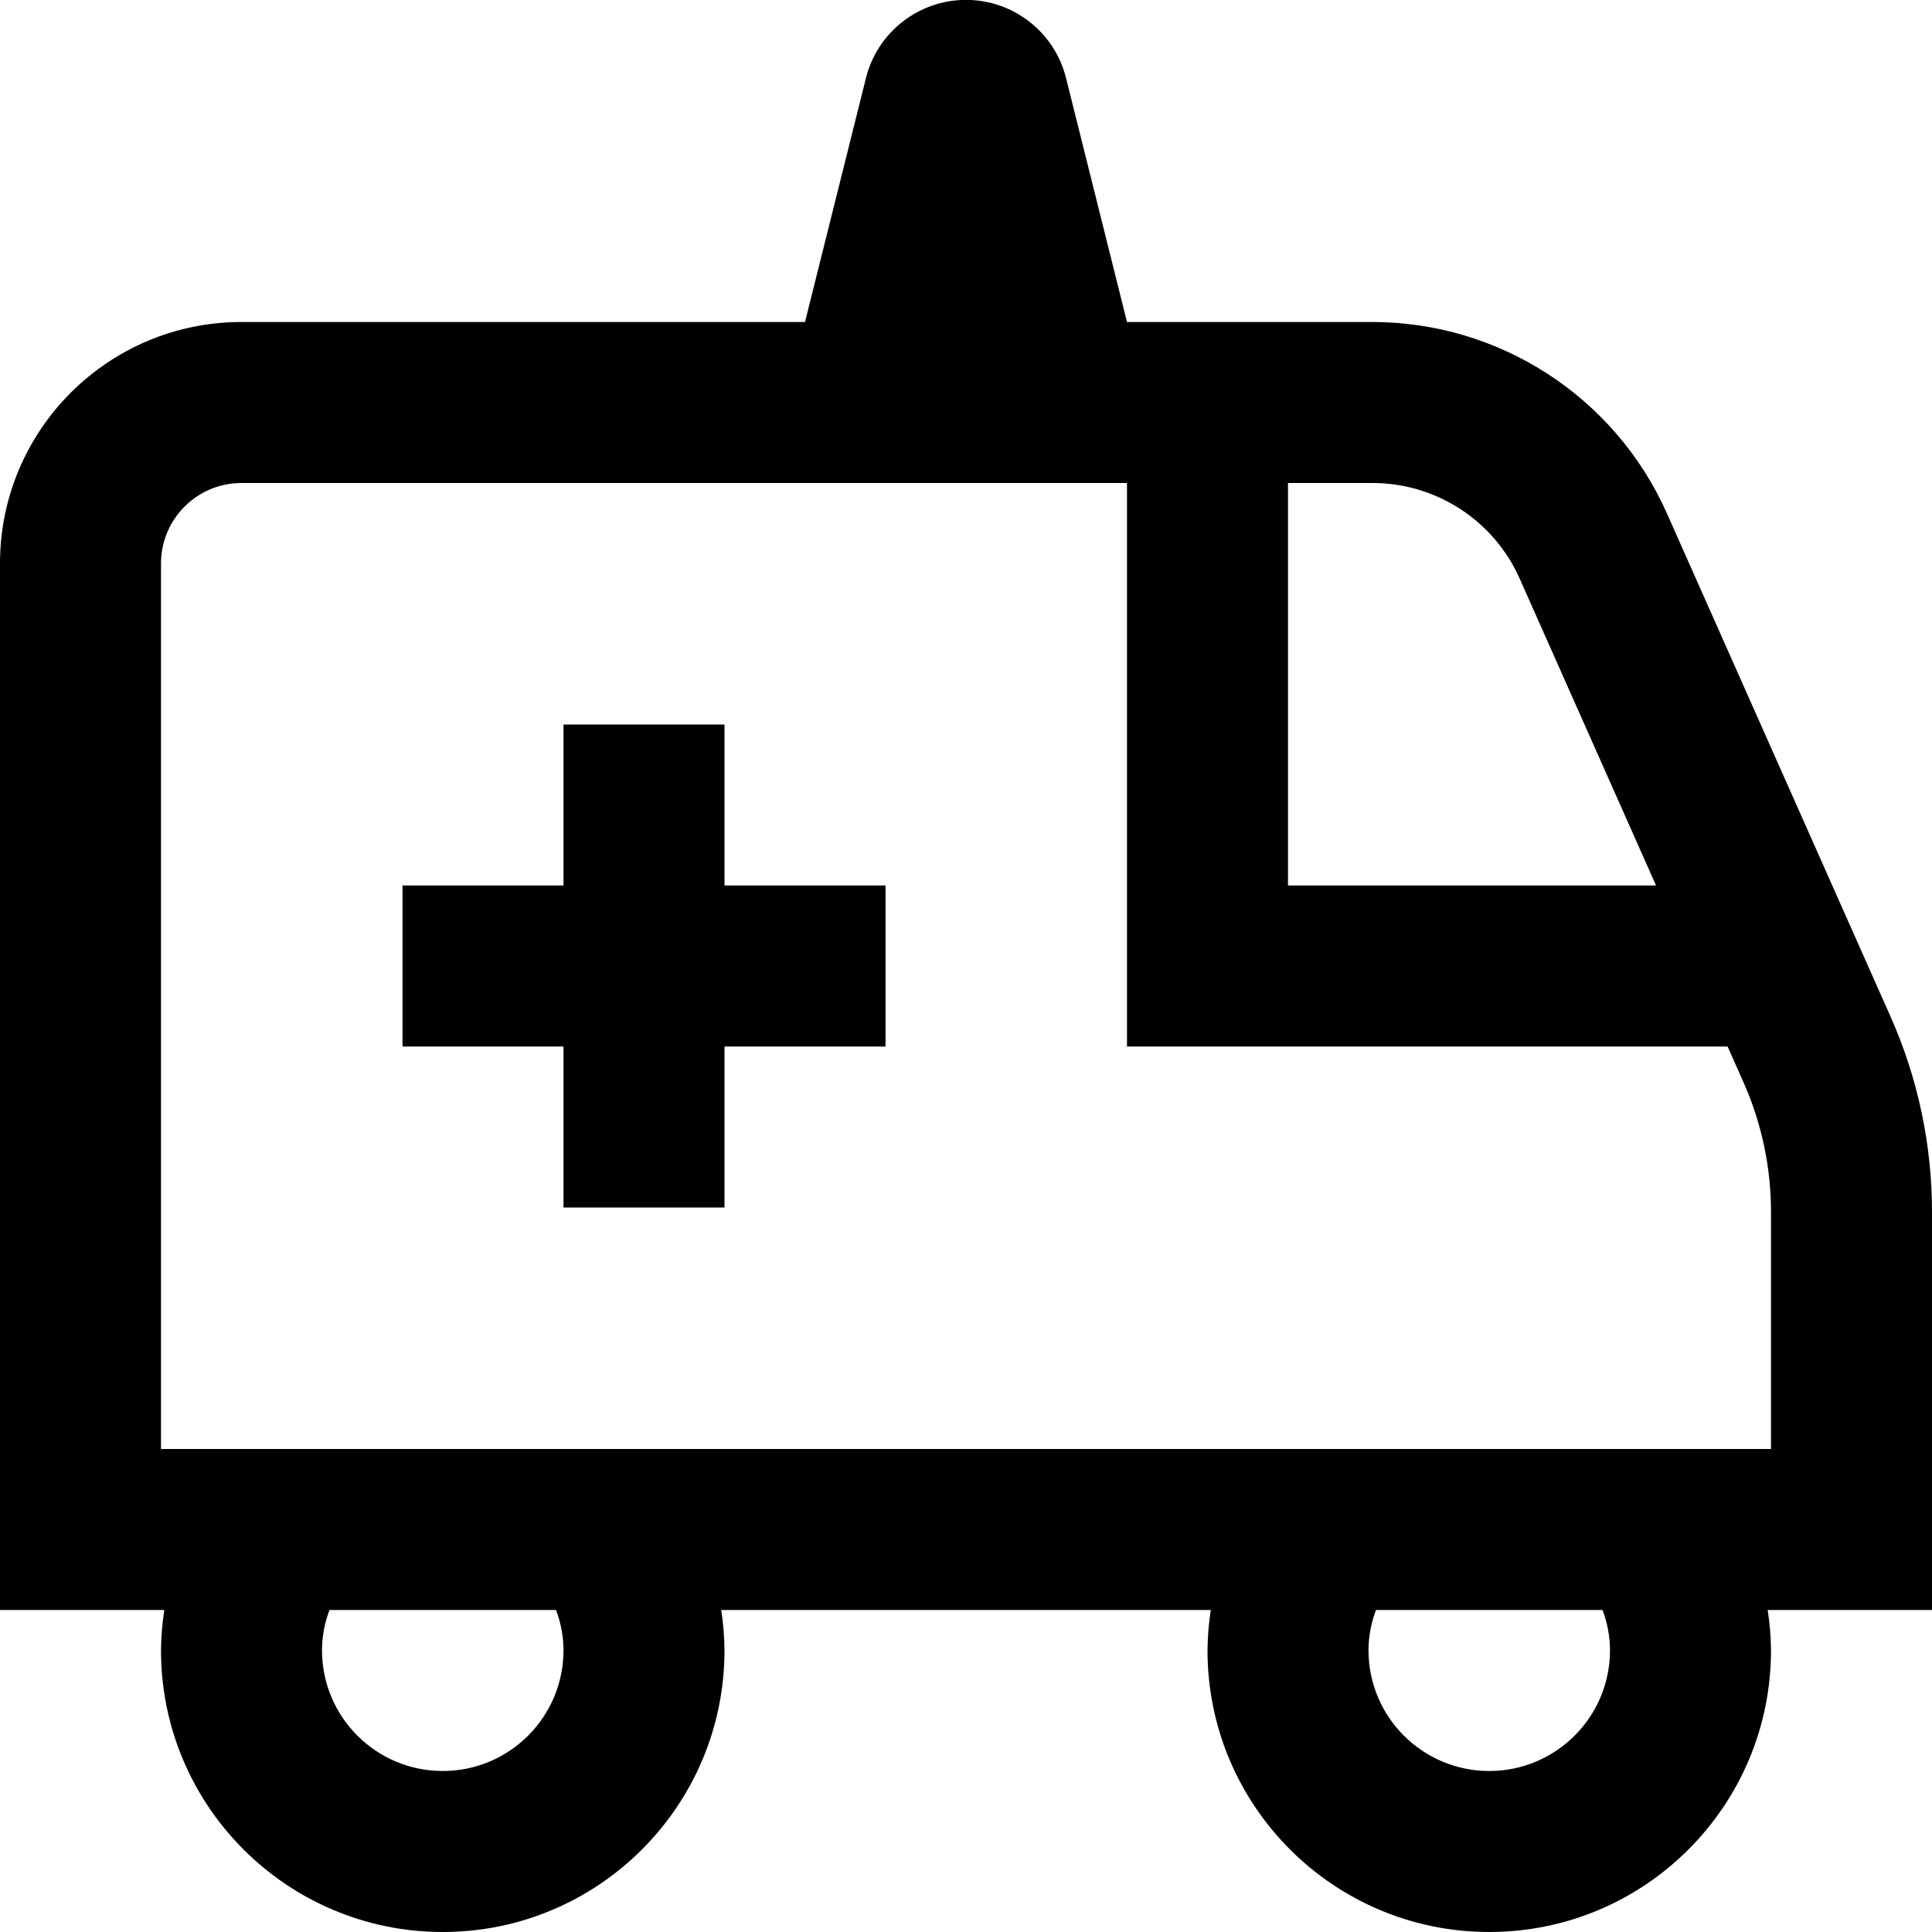
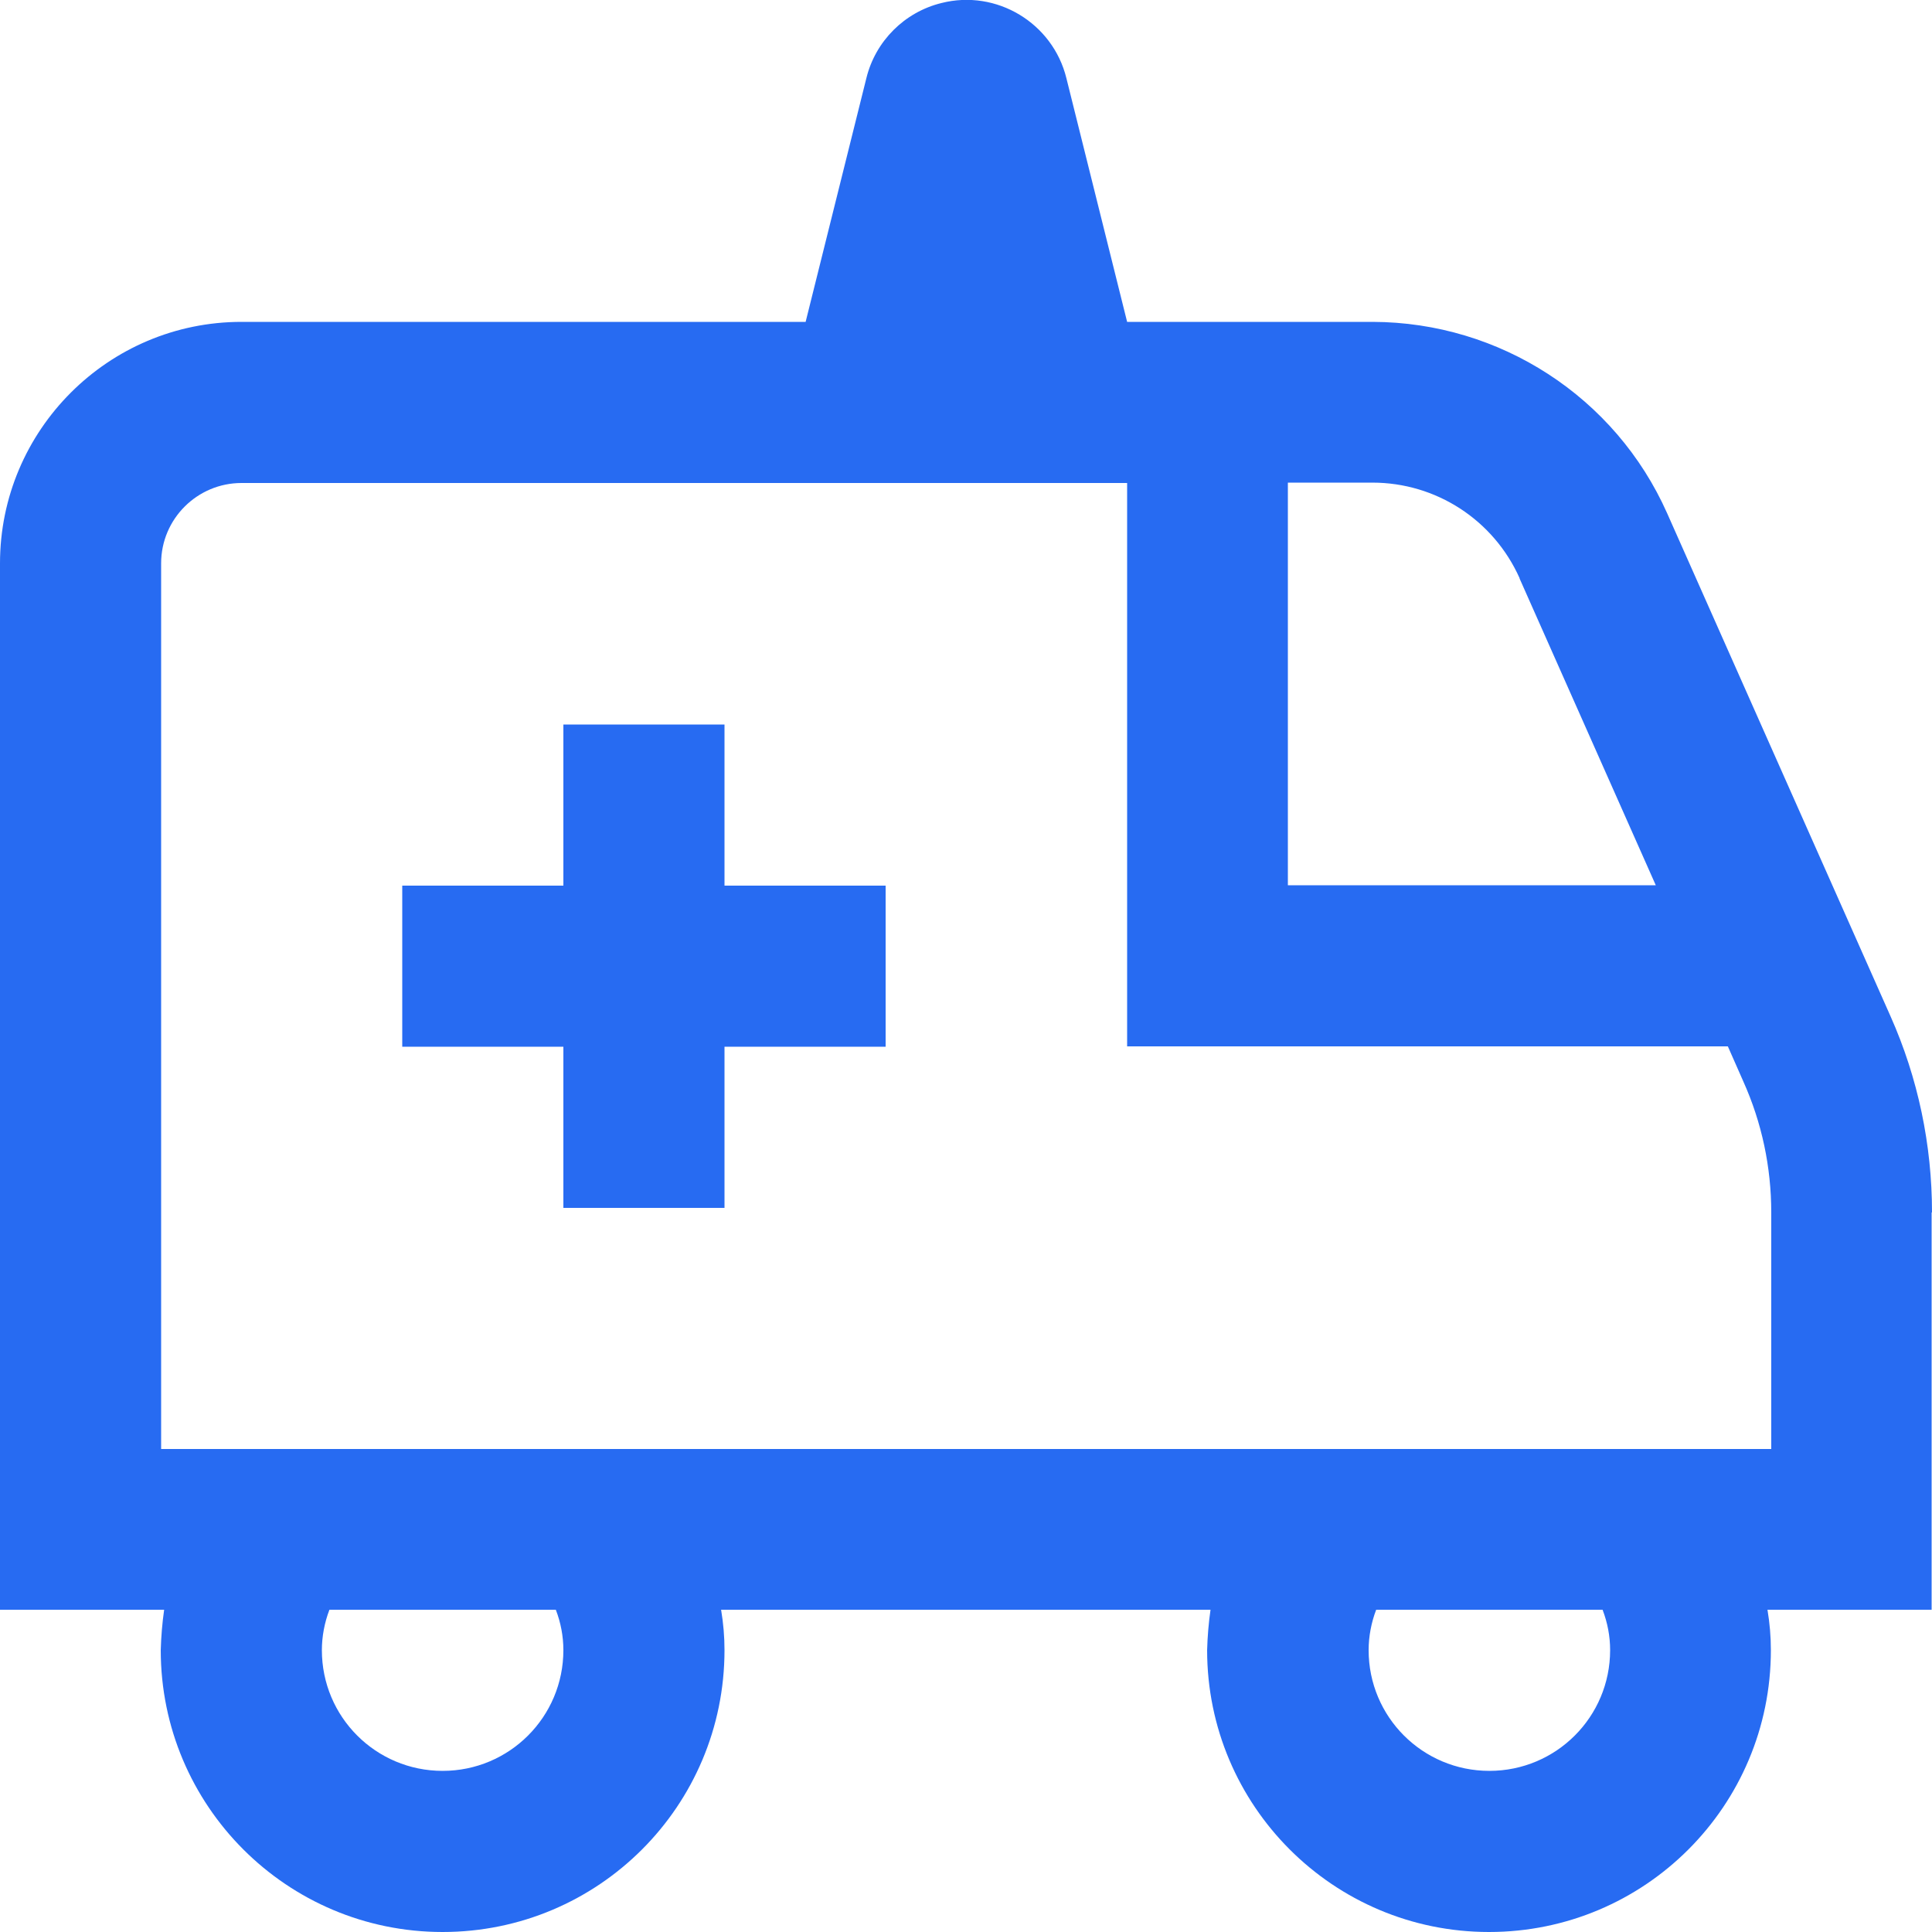
- <svg xmlns="http://www.w3.org/2000/svg" id="Layer_1" data-name="Layer 1" viewBox="0 0 24 24" width="512" height="512">
-   <path d="M24,15.062a5.97,5.97,0,0,0-.517-2.438L20.706,6.375A4.007,4.007,0,0,0,17.05,4H14L13.243.97a1.281,1.281,0,0,0-2.486,0L10,4H3A3,3,0,0,0,0,7V20H2.041A3.465,3.465,0,0,0,2,20.5a3.5,3.5,0,0,0,7,0,3.465,3.465,0,0,0-.041-.5h6.082a3.465,3.465,0,0,0-.041.5,3.5,3.5,0,0,0,7,0,3.465,3.465,0,0,0-.041-.5H24ZM18.878,7.188,20.572,11H16V6h1.05A2,2,0,0,1,18.878,7.188ZM7,20.5a1.5,1.5,0,0,1-3,0,1.418,1.418,0,0,1,.093-.5H6.907A1.418,1.418,0,0,1,7,20.5Zm13,0a1.5,1.5,0,0,1-3,0,1.418,1.418,0,0,1,.093-.5h2.814A1.418,1.418,0,0,1,20,20.5ZM22,18H2V7A1,1,0,0,1,3,6H14v7h7.461l.194.437A3.969,3.969,0,0,1,22,15.062ZM9,11h2v2H9v2H7V13H5V11H7V9H9Z" />
+ <svg xmlns="http://www.w3.org/2000/svg" id="Layer_1" version="1.1" viewBox="0 0 512 512">
+   <defs>
+     <style>
+       .st0 {
+         fill: #276bf2;
+       }
+     </style>
+   </defs>
+   <path class="st0" d="M512,321.3c0-17.9-3.7-35.6-11-52l-59.2-133.3c-13.7-30.8-44.3-50.6-78-50.7h-65.1l-16.1-64.6c-3.6-14.6-18.5-23.6-33.1-19.9-9.8,2.4-17.5,10.1-19.9,19.9l-16.1,64.6H64C28.7,85.3,0,114,0,149.3v277.3h43.5c-.5,3.5-.8,7.1-.9,10.7,0,41.2,33.4,74.7,74.7,74.7s74.7-33.4,74.7-74.7c0-3.6-.3-7.1-.9-10.7h129.7c-.5,3.5-.8,7.1-.9,10.7,0,41.2,33.4,74.7,74.7,74.7s74.7-33.4,74.7-74.7c0-3.6-.3-7.1-.9-10.7h43.5v-105.3ZM402.7,153.3l36.1,81.3h-97.5v-106.7h22.4c16.9,0,32.1,9.9,39,25.3ZM149.3,437.3c0,17.7-14.3,32-32,32s-32-14.3-32-32c0-3.6.7-7.3,2-10.7h60c1.3,3.4,2,7,2,10.7ZM426.7,437.3c0,17.7-14.3,32-32,32s-32-14.3-32-32c0-3.6.7-7.3,2-10.7h60c1.3,3.4,2,7,2,10.7ZM469.3,384H42.7v-234.7c0-11.8,9.6-21.3,21.3-21.3h234.7v149.3h159.2l4.1,9.3c4.9,10.9,7.4,22.7,7.4,34.7v62.7ZM192,234.7h42.7v42.7h-42.7v42.7h-42.7v-42.7h-42.7v-42.7h42.7v-42.7h42.7v42.7Z" />
</svg>
